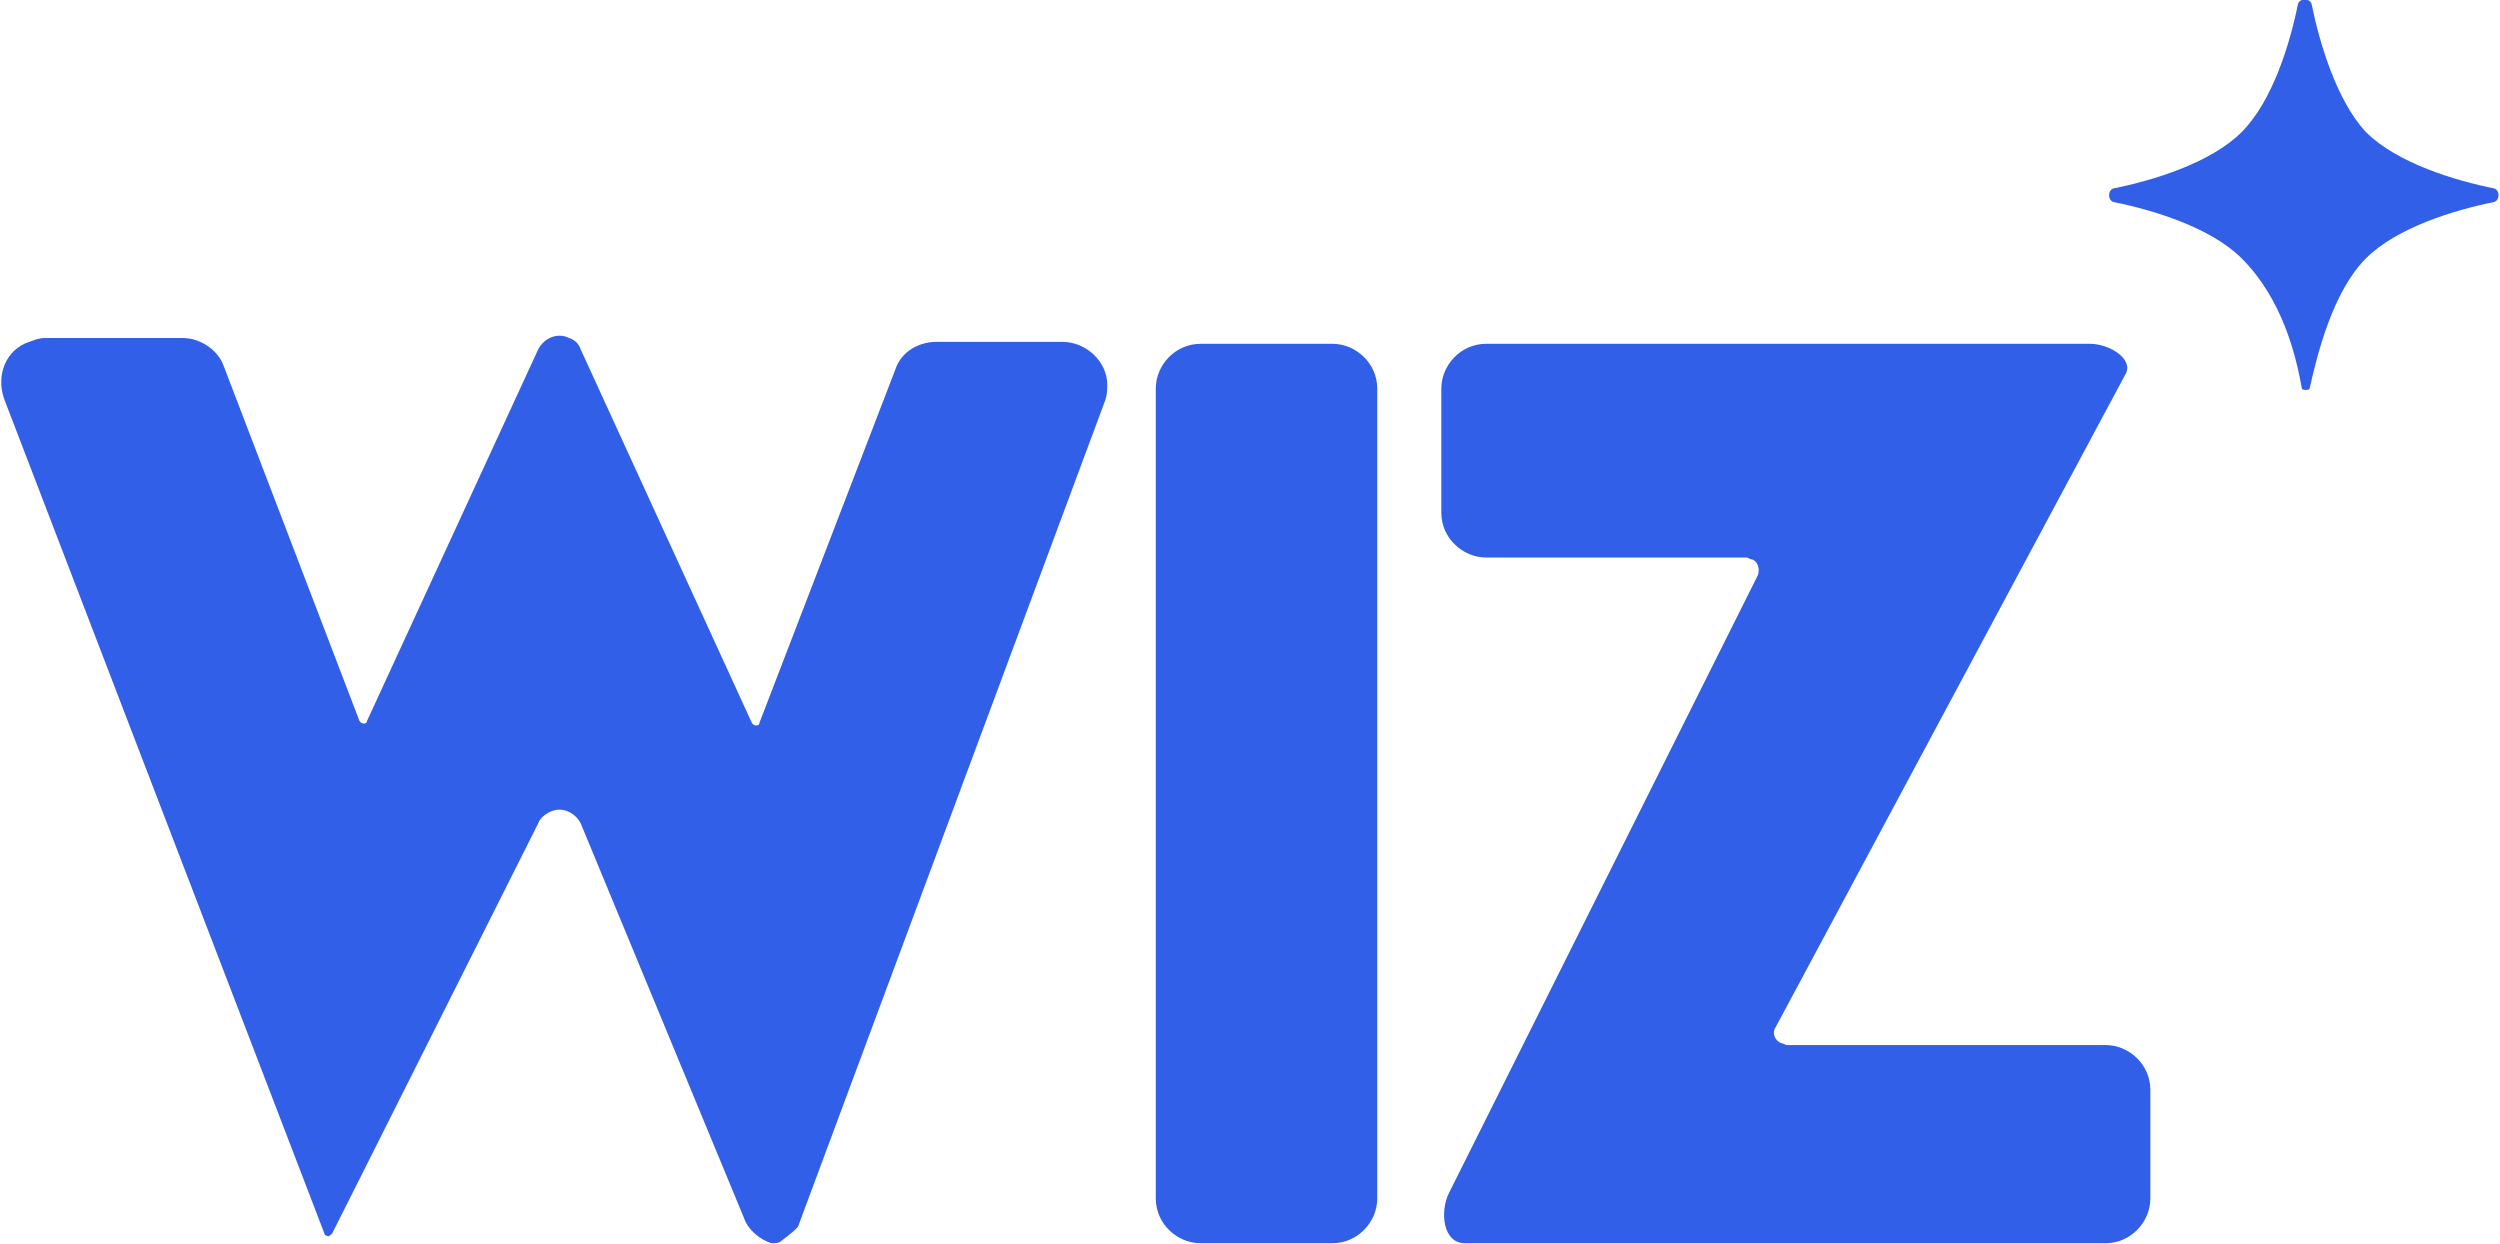
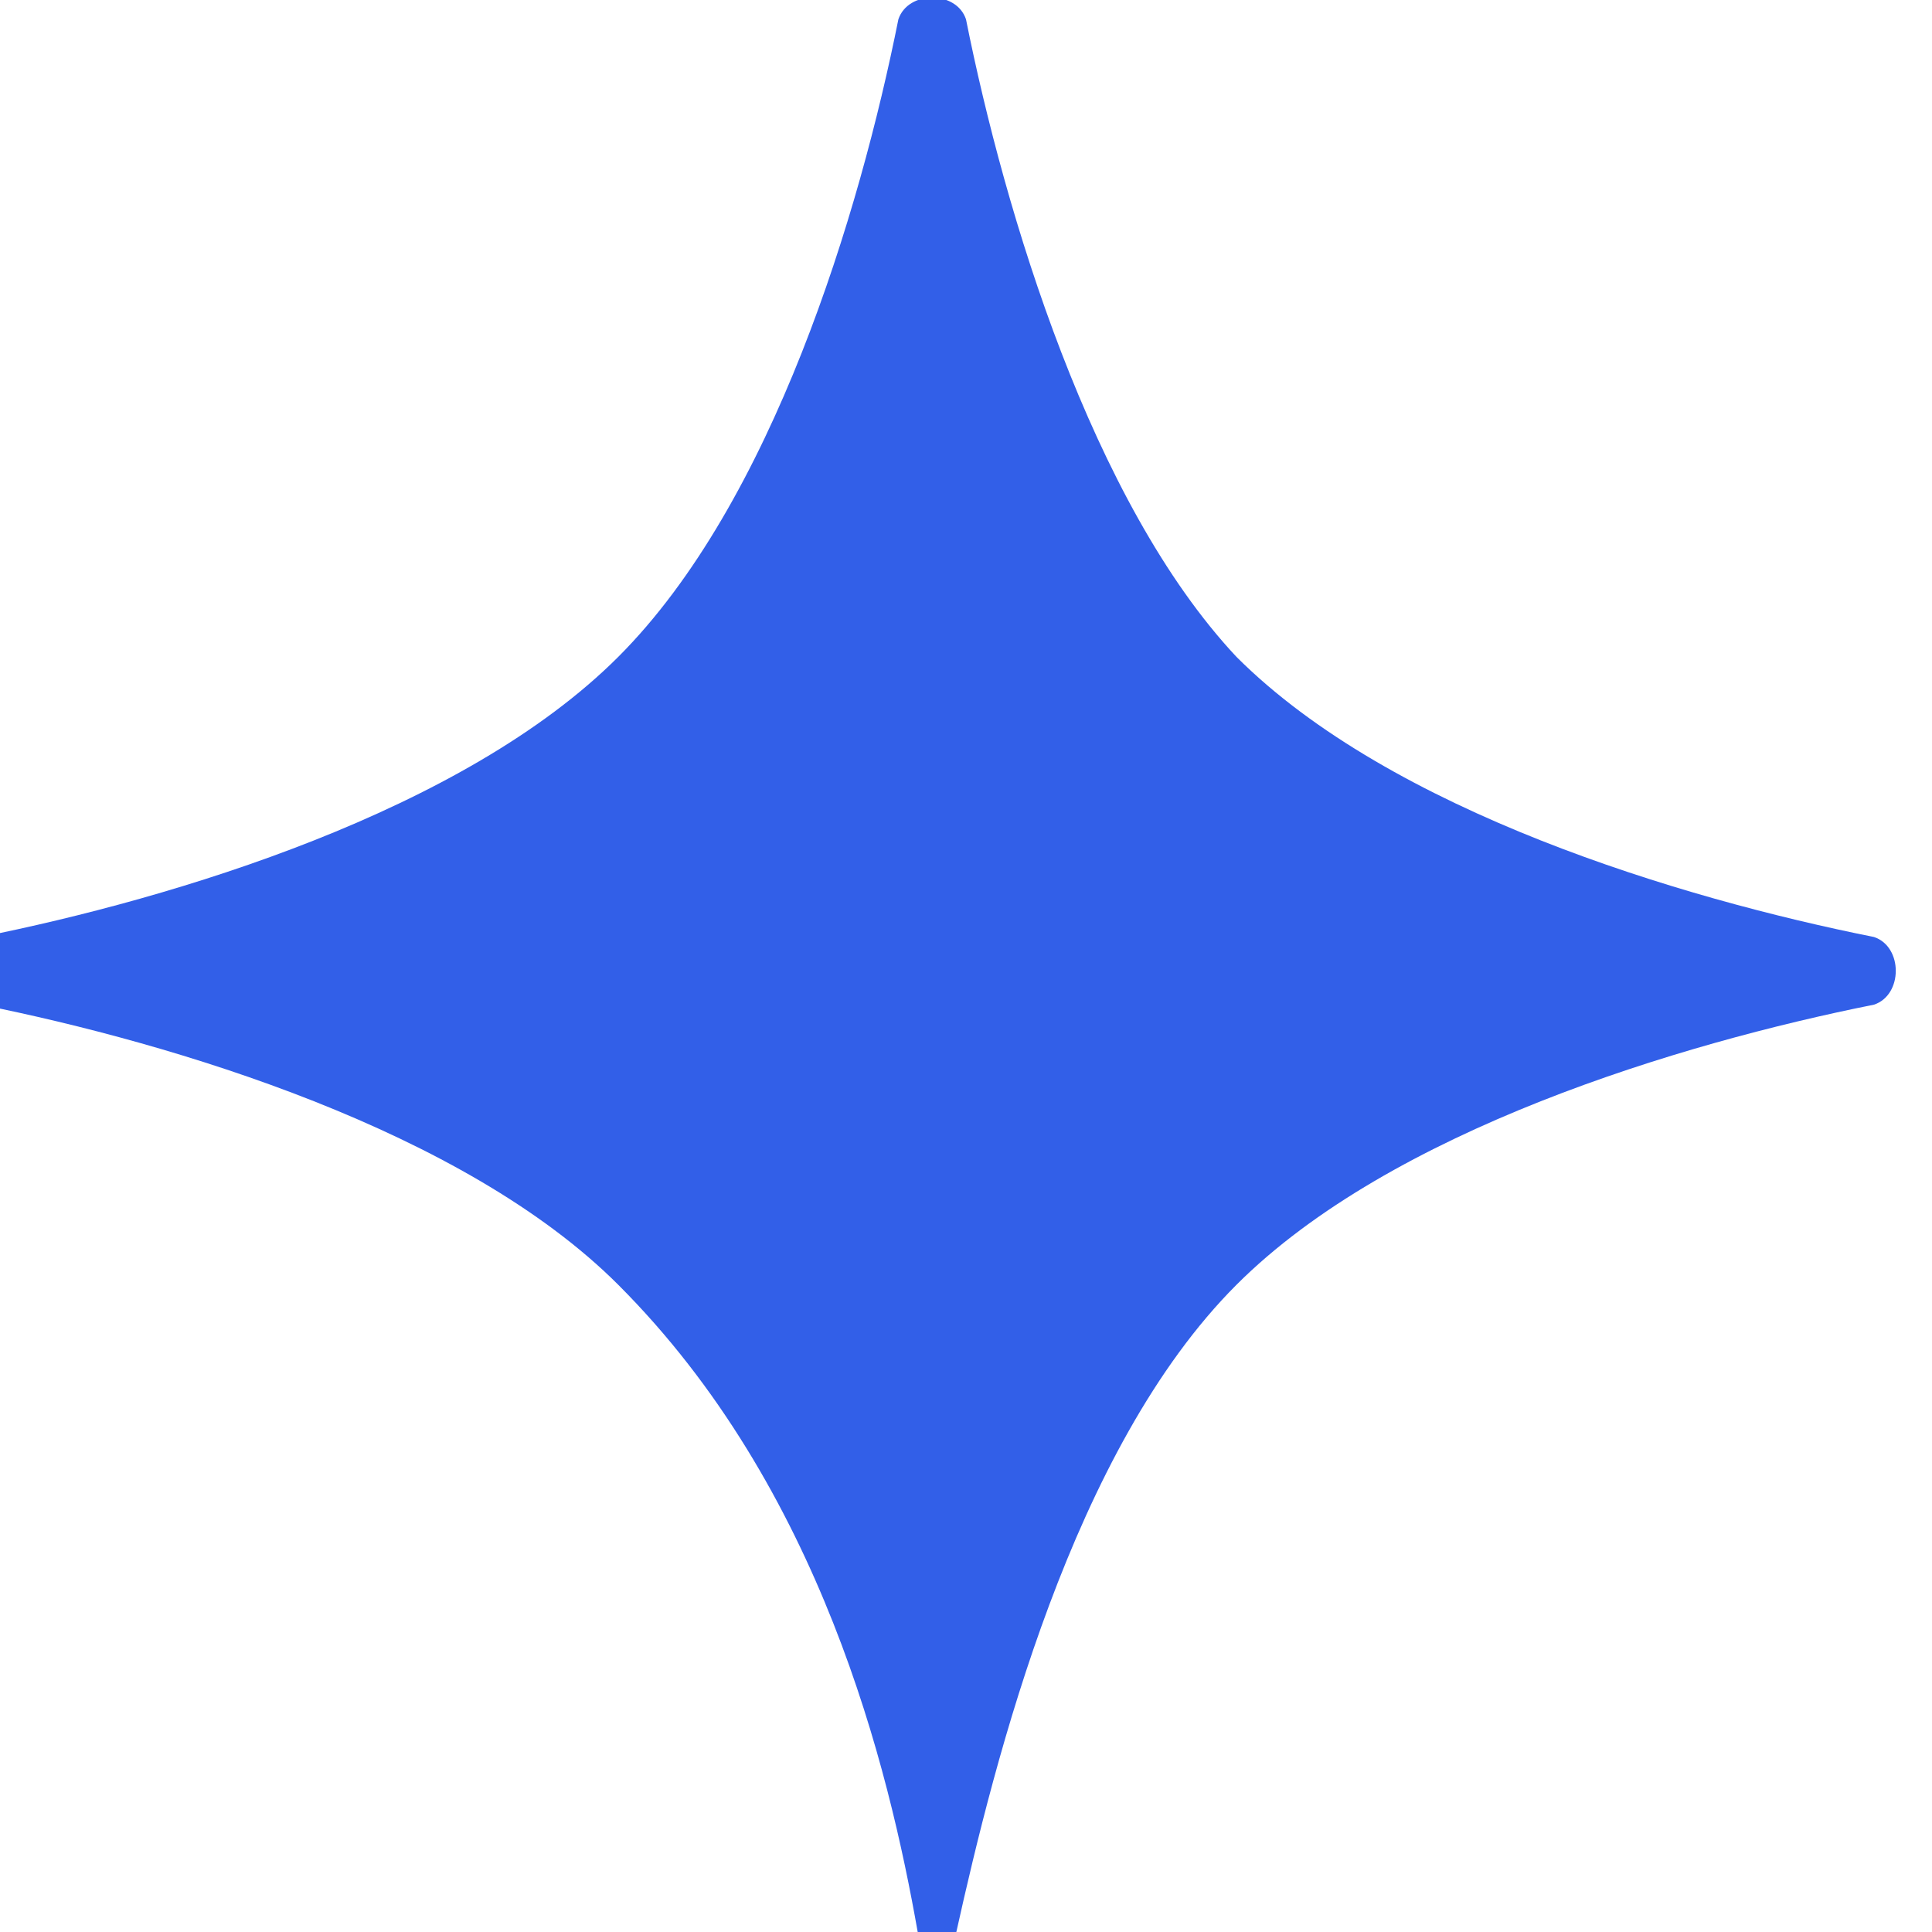
- <svg xmlns="http://www.w3.org/2000/svg" version="1.1" id="Layer_1" x="0px" y="0px" viewBox="0 0 128.7 64" style="enable-background:new 0 0 128.7 64;" xml:space="preserve">
-   <style type="text/css">
-   .st0{fill:#325FE8;}
-  </style>
-   <g>
-     <path class="st0" d="M38.7,37.2c0.1,0.2,0.4,0.2,0.4,0l7-18.2c0.3-0.9,1.2-1.4,2.1-1.4l6.5,0c1.2,0,2.3,1,2.3,2.2   c0,0.3,0,0.5-0.1,0.8L41.1,63.1c0,0.1-0.5,0.5-0.9,0.8C40.1,64,39.9,64,39.7,64c-0.6-0.2-1.2-0.7-1.4-1.3l-8.4-20.3   c-0.3-0.6-1-0.9-1.6-0.6c-0.2,0.1-0.5,0.3-0.6,0.6L17.1,63.5c-0.1,0.1-0.2,0.2-0.3,0.1c-0.1,0-0.1-0.1-0.1-0.1L0.2,20.5   c-0.4-1.2,0.1-2.5,1.3-2.9c0.3-0.1,0.5-0.2,0.8-0.2h7.1c0.9,0,1.8,0.6,2.1,1.4l7,18.3c0.1,0.2,0.4,0.2,0.4,0L27.7,18   c0.3-0.6,1-0.9,1.6-0.6c0.3,0.1,0.5,0.3,0.6,0.6L38.7,37.2z M119,0.2c-0.1-0.3-0.6-0.3-0.7,0c-0.4,2-1.3,5-2.9,6.6   c-1.6,1.6-4.6,2.5-6.6,2.9c-0.3,0.1-0.3,0.6,0,0.7c2,0.4,5,1.3,6.6,2.9c2.1,2.1,2.8,5,3.1,6.7c0,0.1,0.4,0.1,0.4,0   c0.4-1.8,1.2-5,2.9-6.7c1.6-1.6,4.6-2.5,6.6-2.9c0.3-0.1,0.3-0.6,0-0.7c-2-0.4-5-1.3-6.6-2.9C120.3,5.2,119.4,2.2,119,0.2z    M59.5,20c0-1.2,1-2.3,2.3-2.3h6.8c1.2,0,2.3,1,2.3,2.3v41.7c0,1.2-1,2.3-2.3,2.3h-6.8c-1.2,0-2.3-1-2.3-2.3v0V20L59.5,20z    M90.5,29.6c0.1-0.3,0-0.7-0.3-0.8c-0.1,0-0.2-0.1-0.3-0.1H76.5c-1.2,0-2.3-1-2.3-2.3c0,0,0,0,0,0V20c0-1.2,1-2.3,2.3-2.3h31.1   c1,0,2.3,0.8,1.8,1.6l-18,33.6l0,0c-0.2,0.3,0,0.7,0.3,0.8c0.1,0,0.2,0.1,0.3,0.1h16.4c1.2,0,2.3,1,2.3,2.3v5.6   c0,1.2-1,2.3-2.3,2.3h-33c-1.1,0-1.3-1.6-0.8-2.6C74.6,61.4,90.5,29.6,90.5,29.6z">
-   </path>
-   </g>
+ <svg xmlns="http://www.w3.org/2000/svg" version="1.1" viewBox="0 0 20 20">
+   <style>.st0{fill:#325FE8;}</style>
+   <path class="st0" d="M10,0.2c-0.1-0.3-0.6-0.3-0.7,0c-0.4,2-1.3,5-2.9,6.6C4.8,8.4,1.8,9.3-0.2,9.7c-0.3,0.1-0.3,0.6,0,0.7     c2,0.4,5,1.3,6.6,2.9c2.1,2.1,2.8,5,3.1,6.7c0,0.1,0.4,0.1,0.4,0c0.4-1.8,1.2-5,2.9-6.7c1.6-1.6,4.6-2.5,6.6-2.9     c0.3-0.1,0.3-0.6,0-0.7c-2-0.4-5-1.3-6.6-2.9C11.3,5.2,10.4,2.2,10,0.2z" />
</svg>
